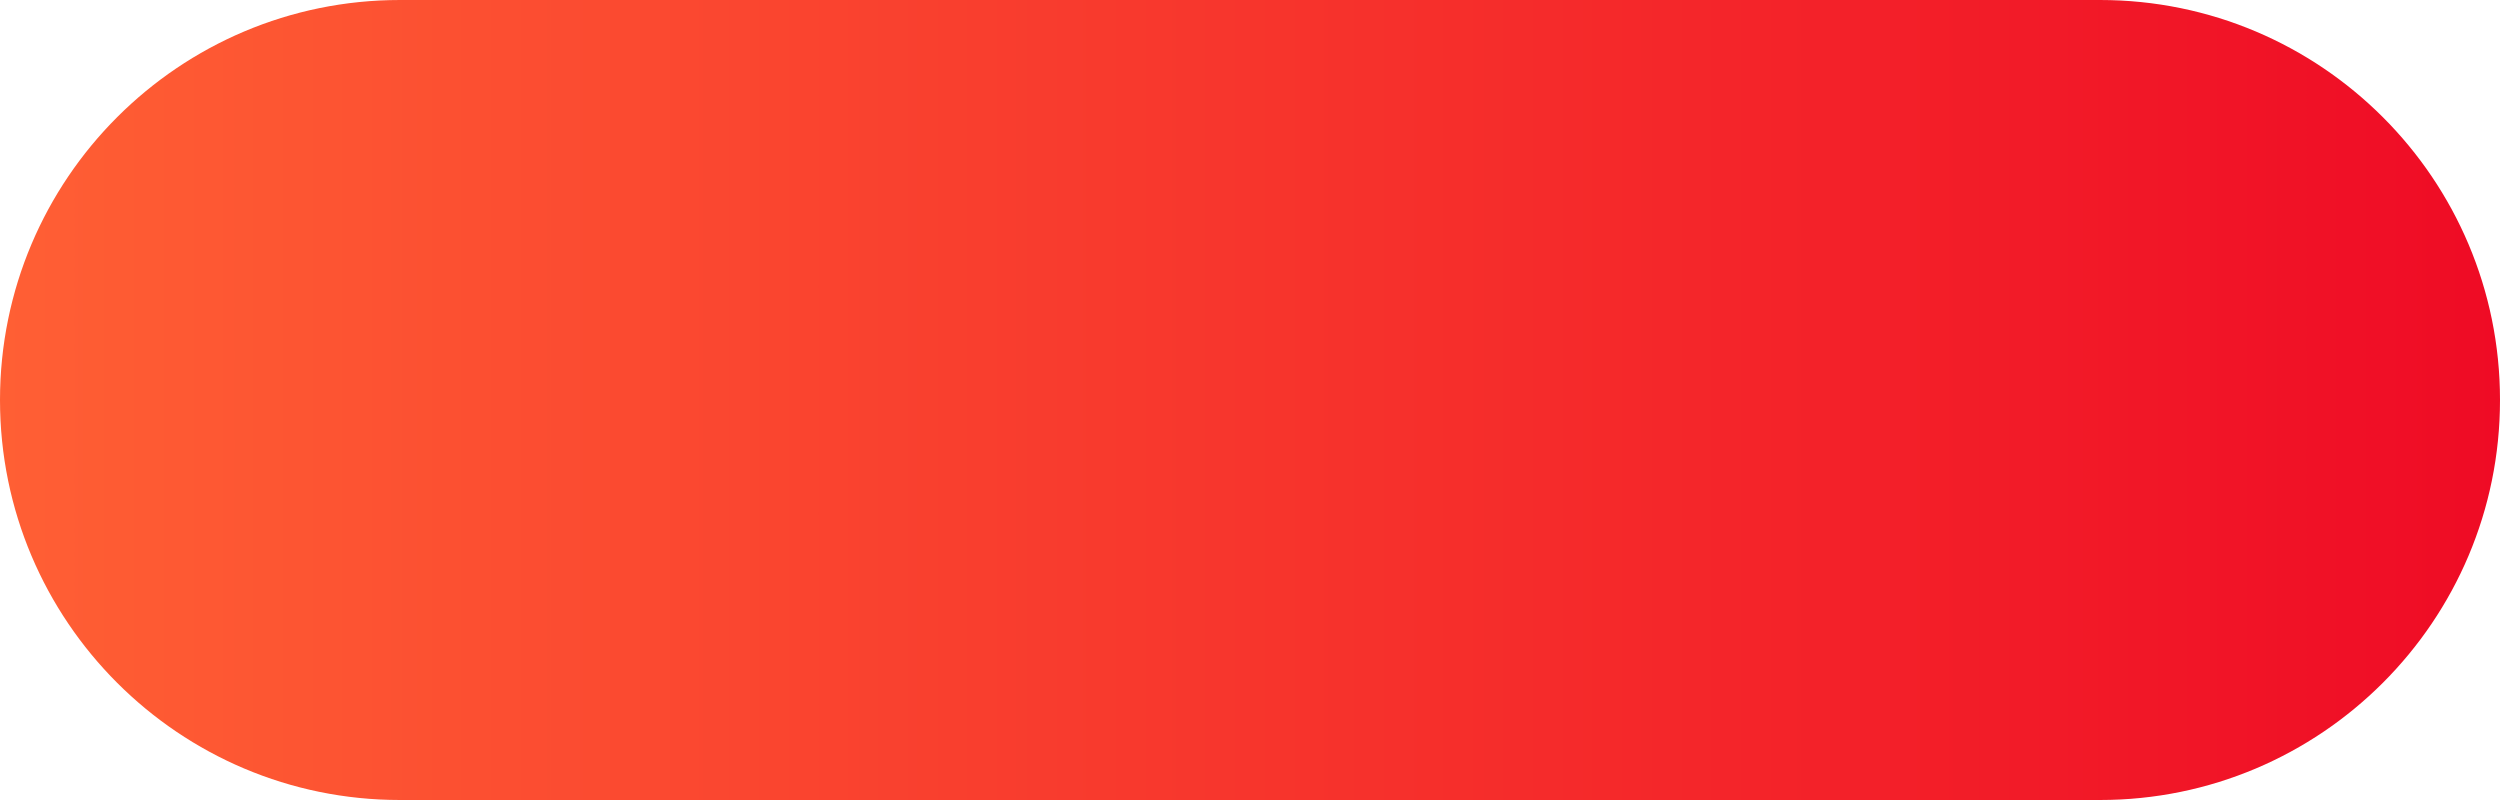
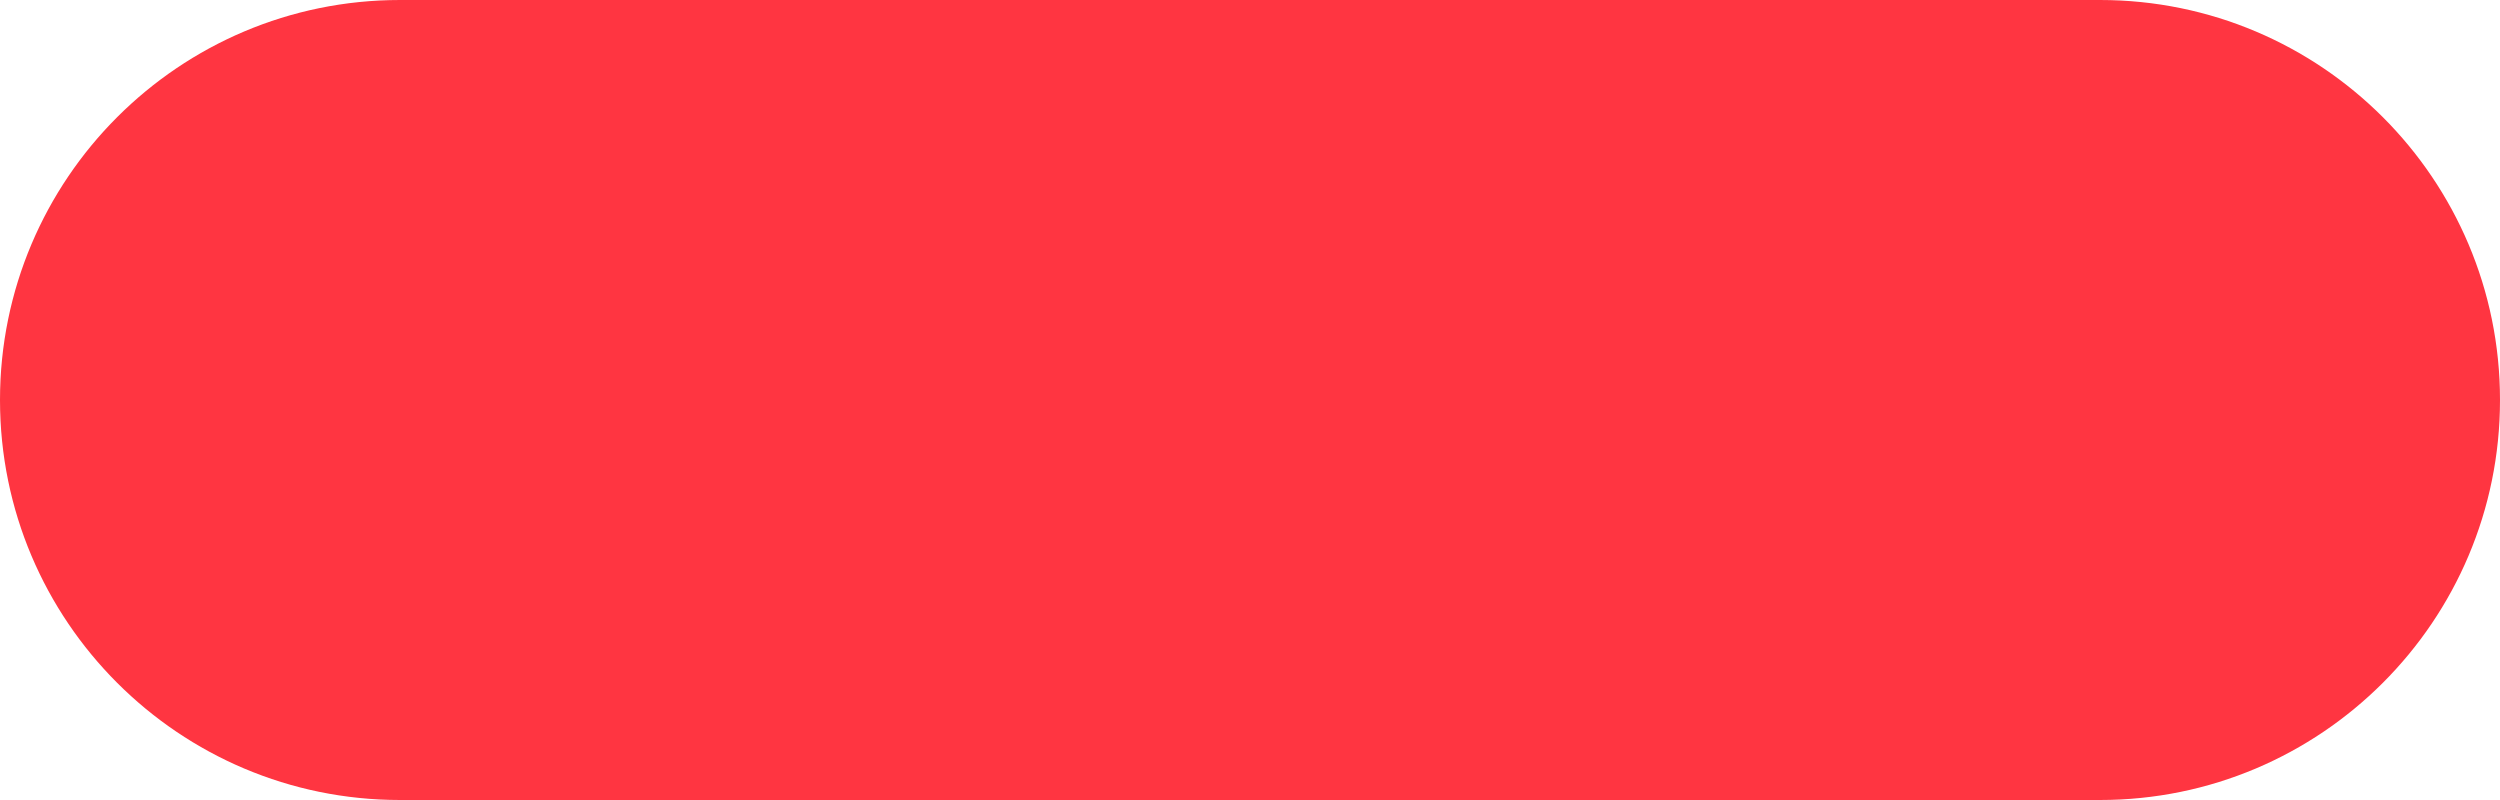
<svg xmlns="http://www.w3.org/2000/svg" version="1.1" width="125px" height="40px">
-   <defs>
-     <linearGradient gradientUnits="userSpaceOnUse" x1="145" y1="349" x2="270" y2="349" id="LinearGradient1">
-       <stop id="Stop2" stop-color="#ff5f34" offset="0" />
-       <stop id="Stop3" stop-color="#ef0b25" offset="1" />
-     </linearGradient>
-   </defs>
  <g transform="matrix(1 0 0 1 -145 -329 )">
-     <path d="M 145 349  A 20 20 0 0 1 165 329 L 250 329  A 20 20 0 0 1 270 349 A 20 20 0 0 1 250 369 L 165 369  A 20 20 0 0 1 145 349 Z " fill-rule="nonzero" fill="url(#LinearGradient1)" stroke="none" />
+     <path d="M 145 349  A 20 20 0 0 1 165 329 L 250 329  A 20 20 0 0 1 270 349 A 20 20 0 0 1 250 369 L 165 369  A 20 20 0 0 1 145 349 Z " fill-rule="nonzero" fill="#ff3541" stroke="none" />
  </g>
</svg>
